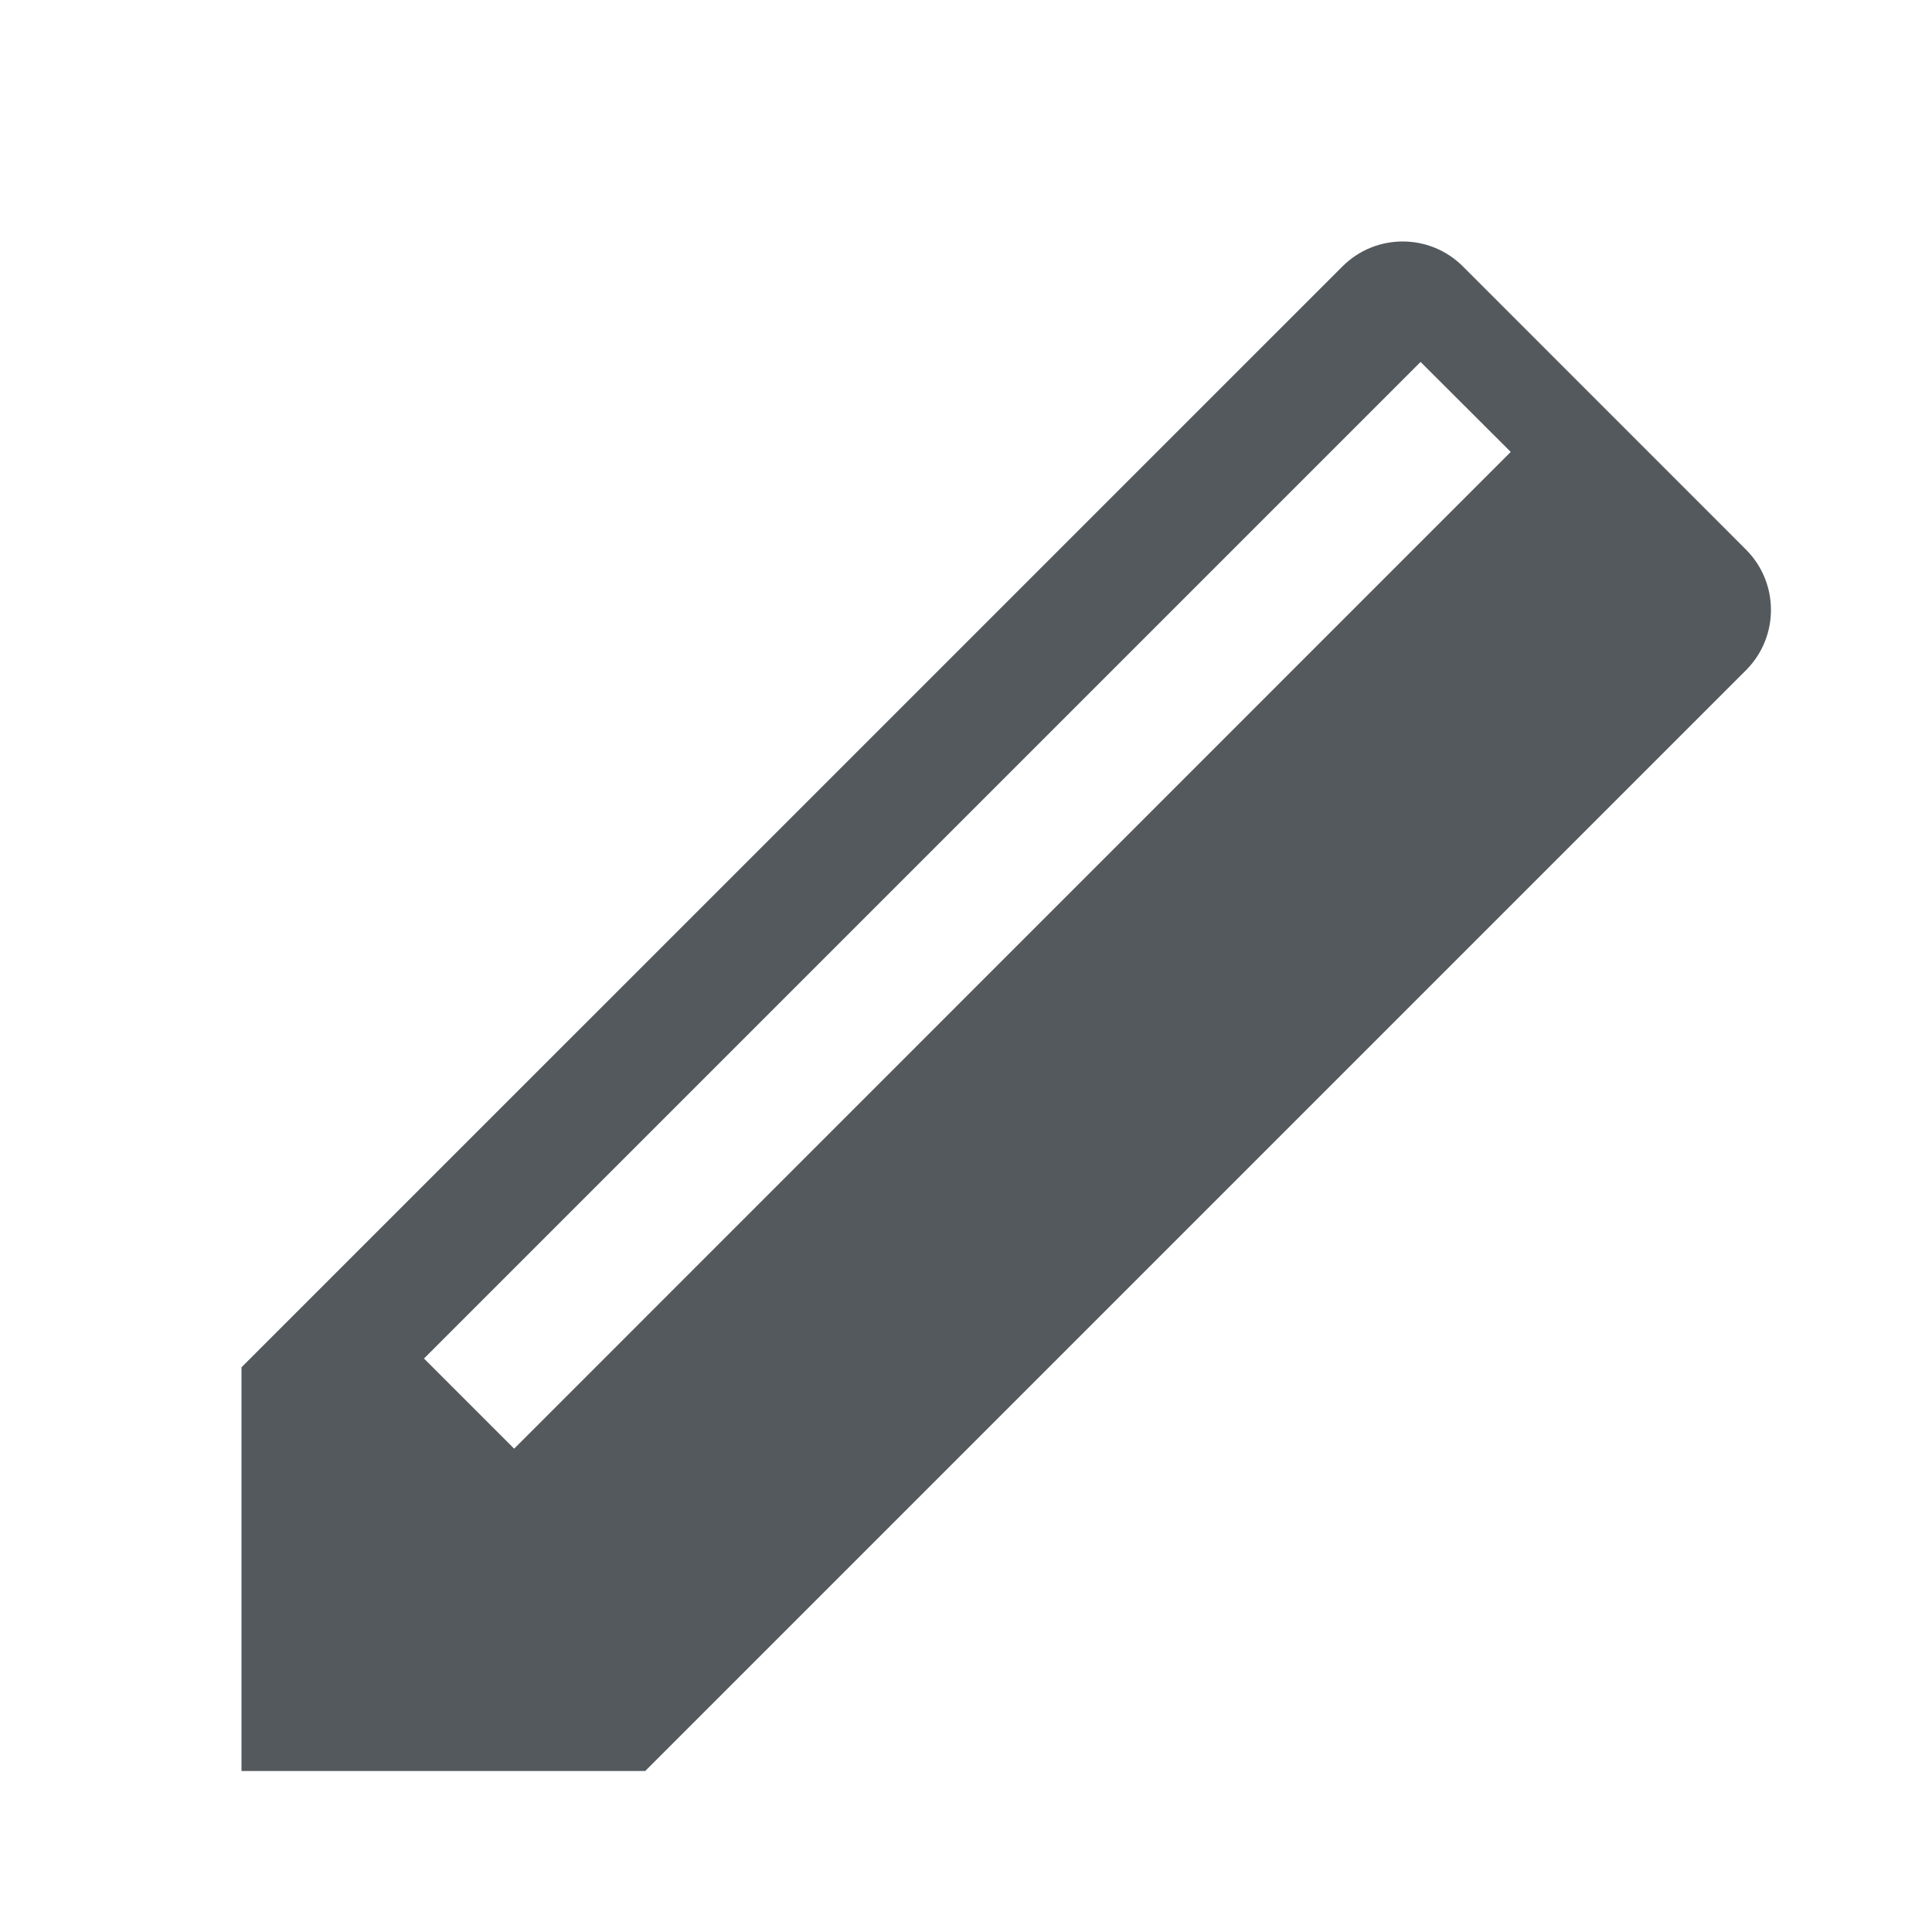
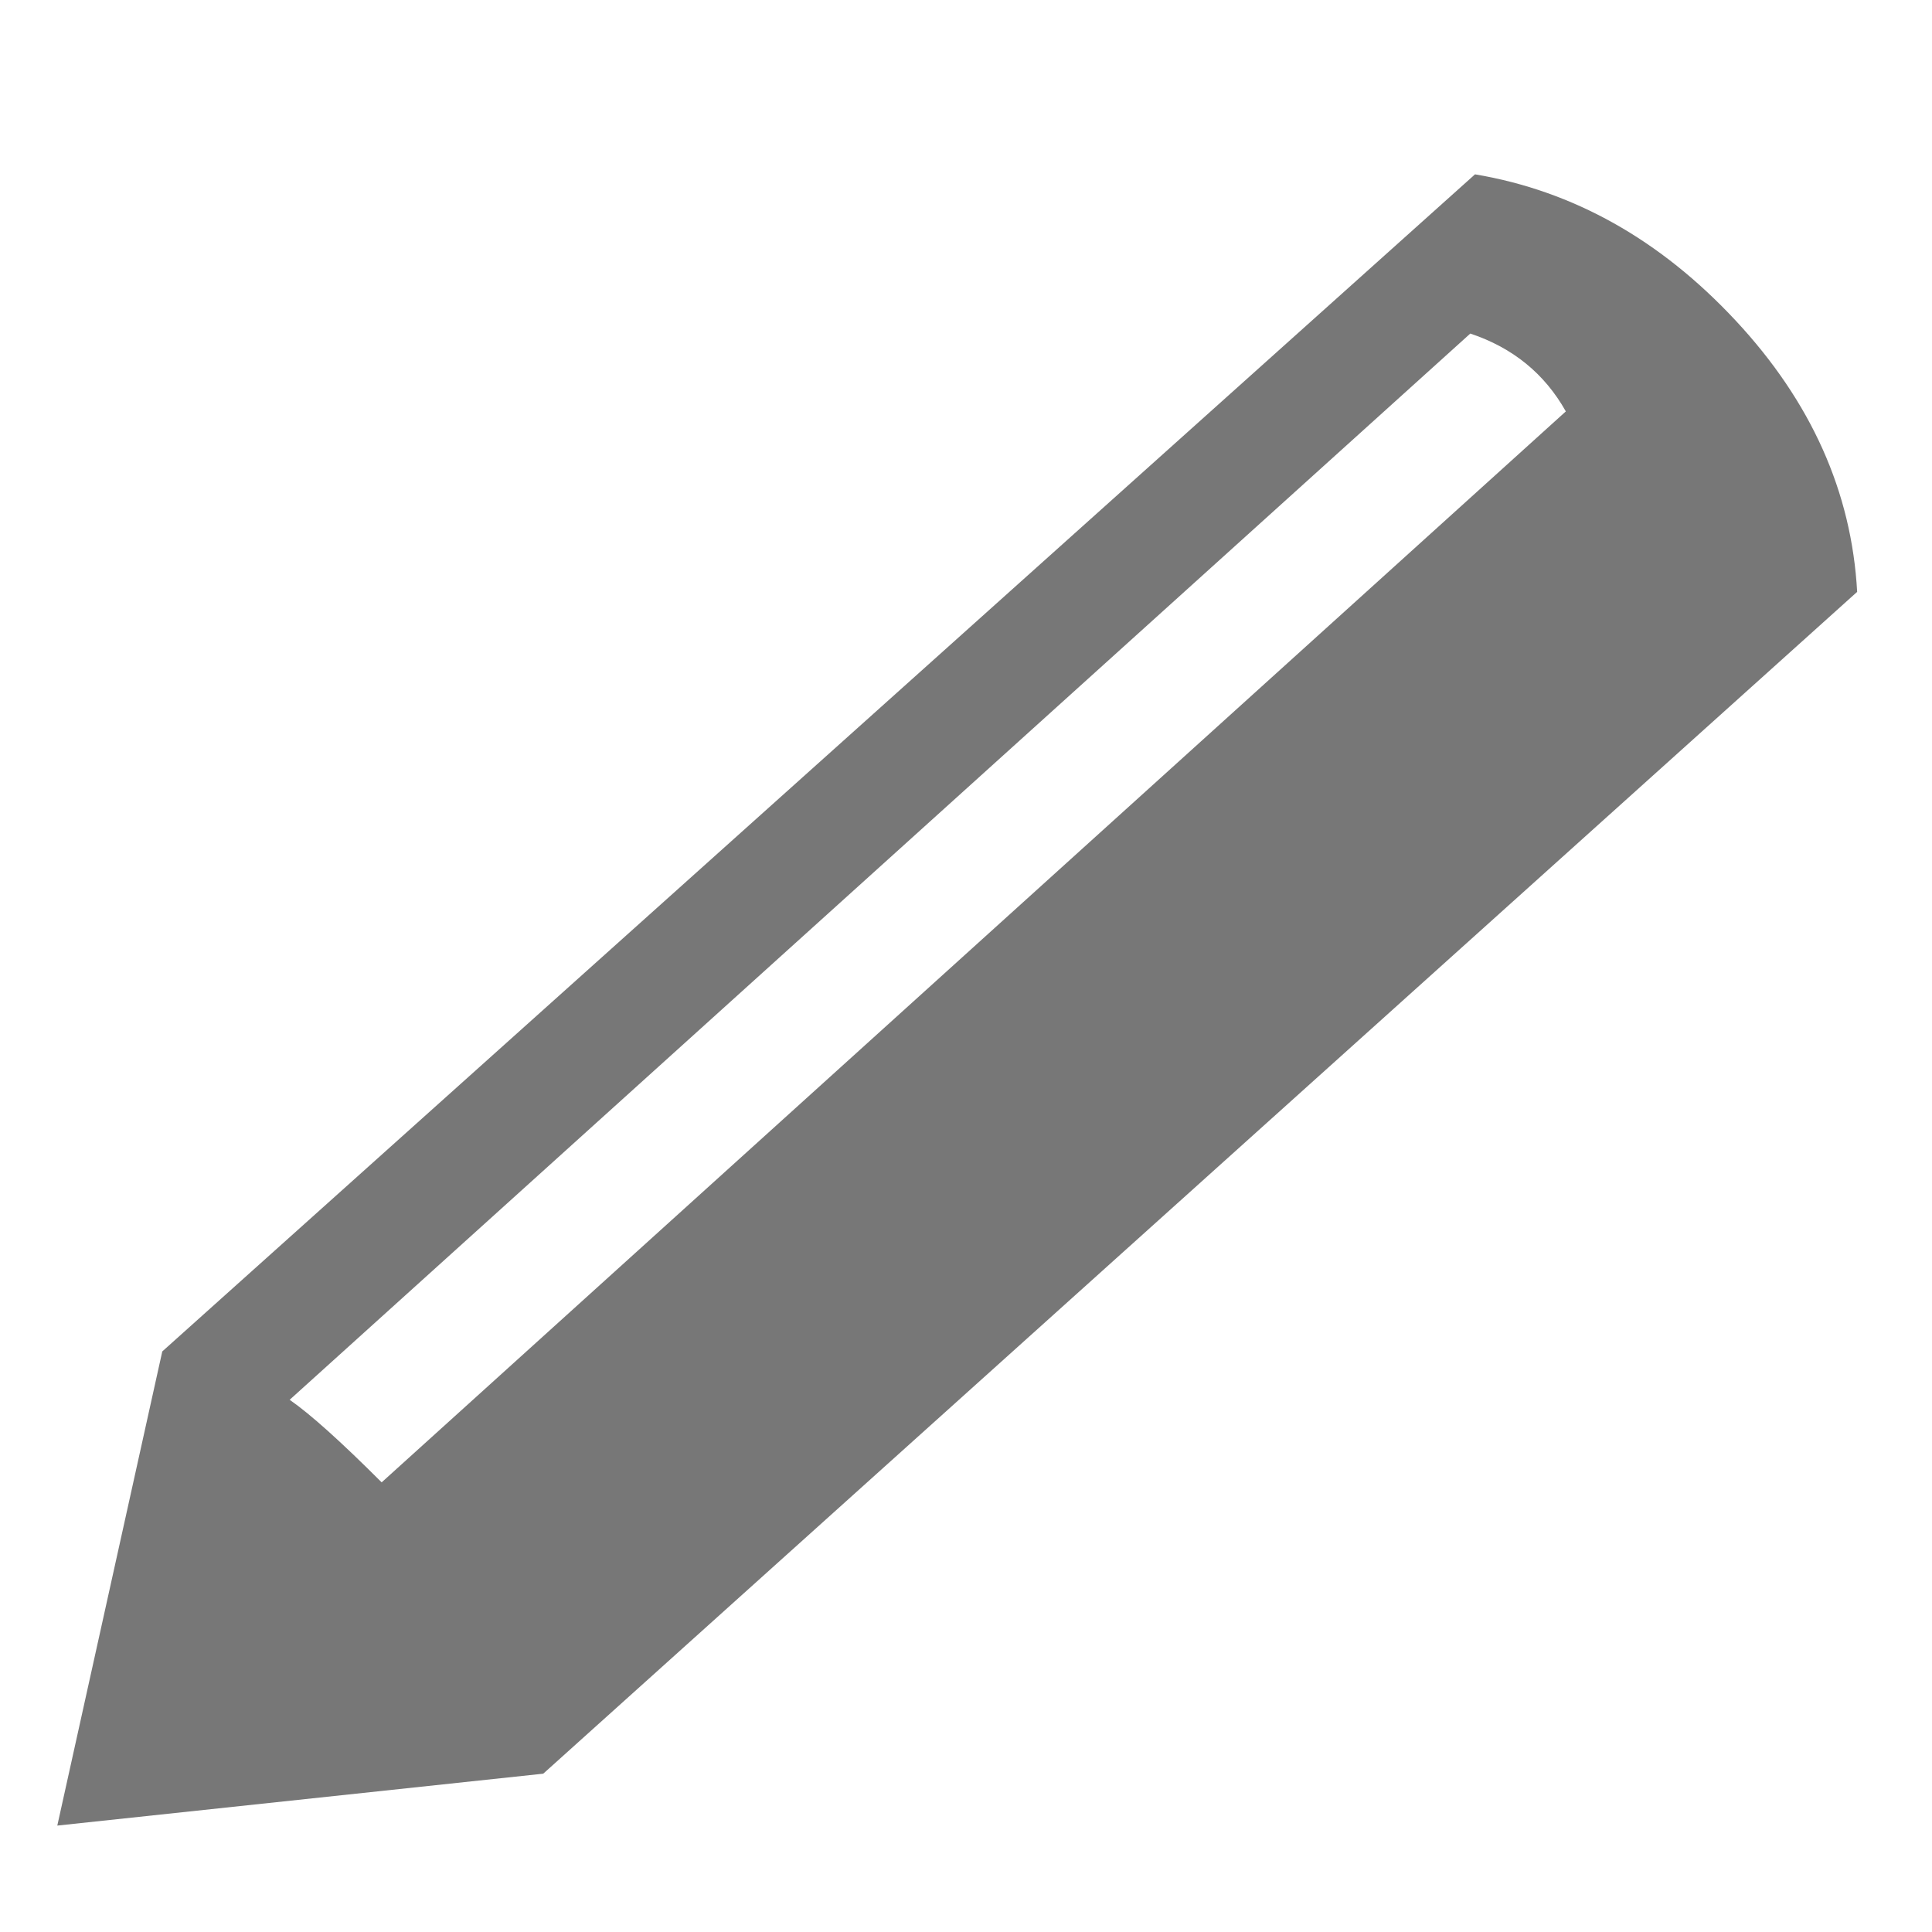
- <svg xmlns="http://www.w3.org/2000/svg" width="24" height="24" viewBox="0 0 24 24">
-   <path fill="#54595d" d="M6.387 17.996l-1.12-1.12 12.38-12.38 1.12 1.118-12.38 12.382zM21.692 6.83l-3.52-3.521a1.058 1.058 0 0 0-1.495 0L3 16.985V22h5.015L21.692 8.323a1.06 1.06 0 0 0 0-1.493z" />
+ <svg xmlns="http://www.w3.org/2000/svg" viewBox="0 -410 2048 2048" width="24" height="24">
+   <g id="g4">
+     <path d="M307.05 1073.838q32.507 22.505 97.522 87.52L1659.846 26.108q-33.757-60.014-101.272-82.52zm-135.03-51.26L1563.576-225.197q156.284 26.256 276.31 155.034Q1959.91 58.617 1968.663 217.4L575.858 1470.177 60.746 1525.19z" id="path6" fill="#777" />
+   </g>
</svg>
